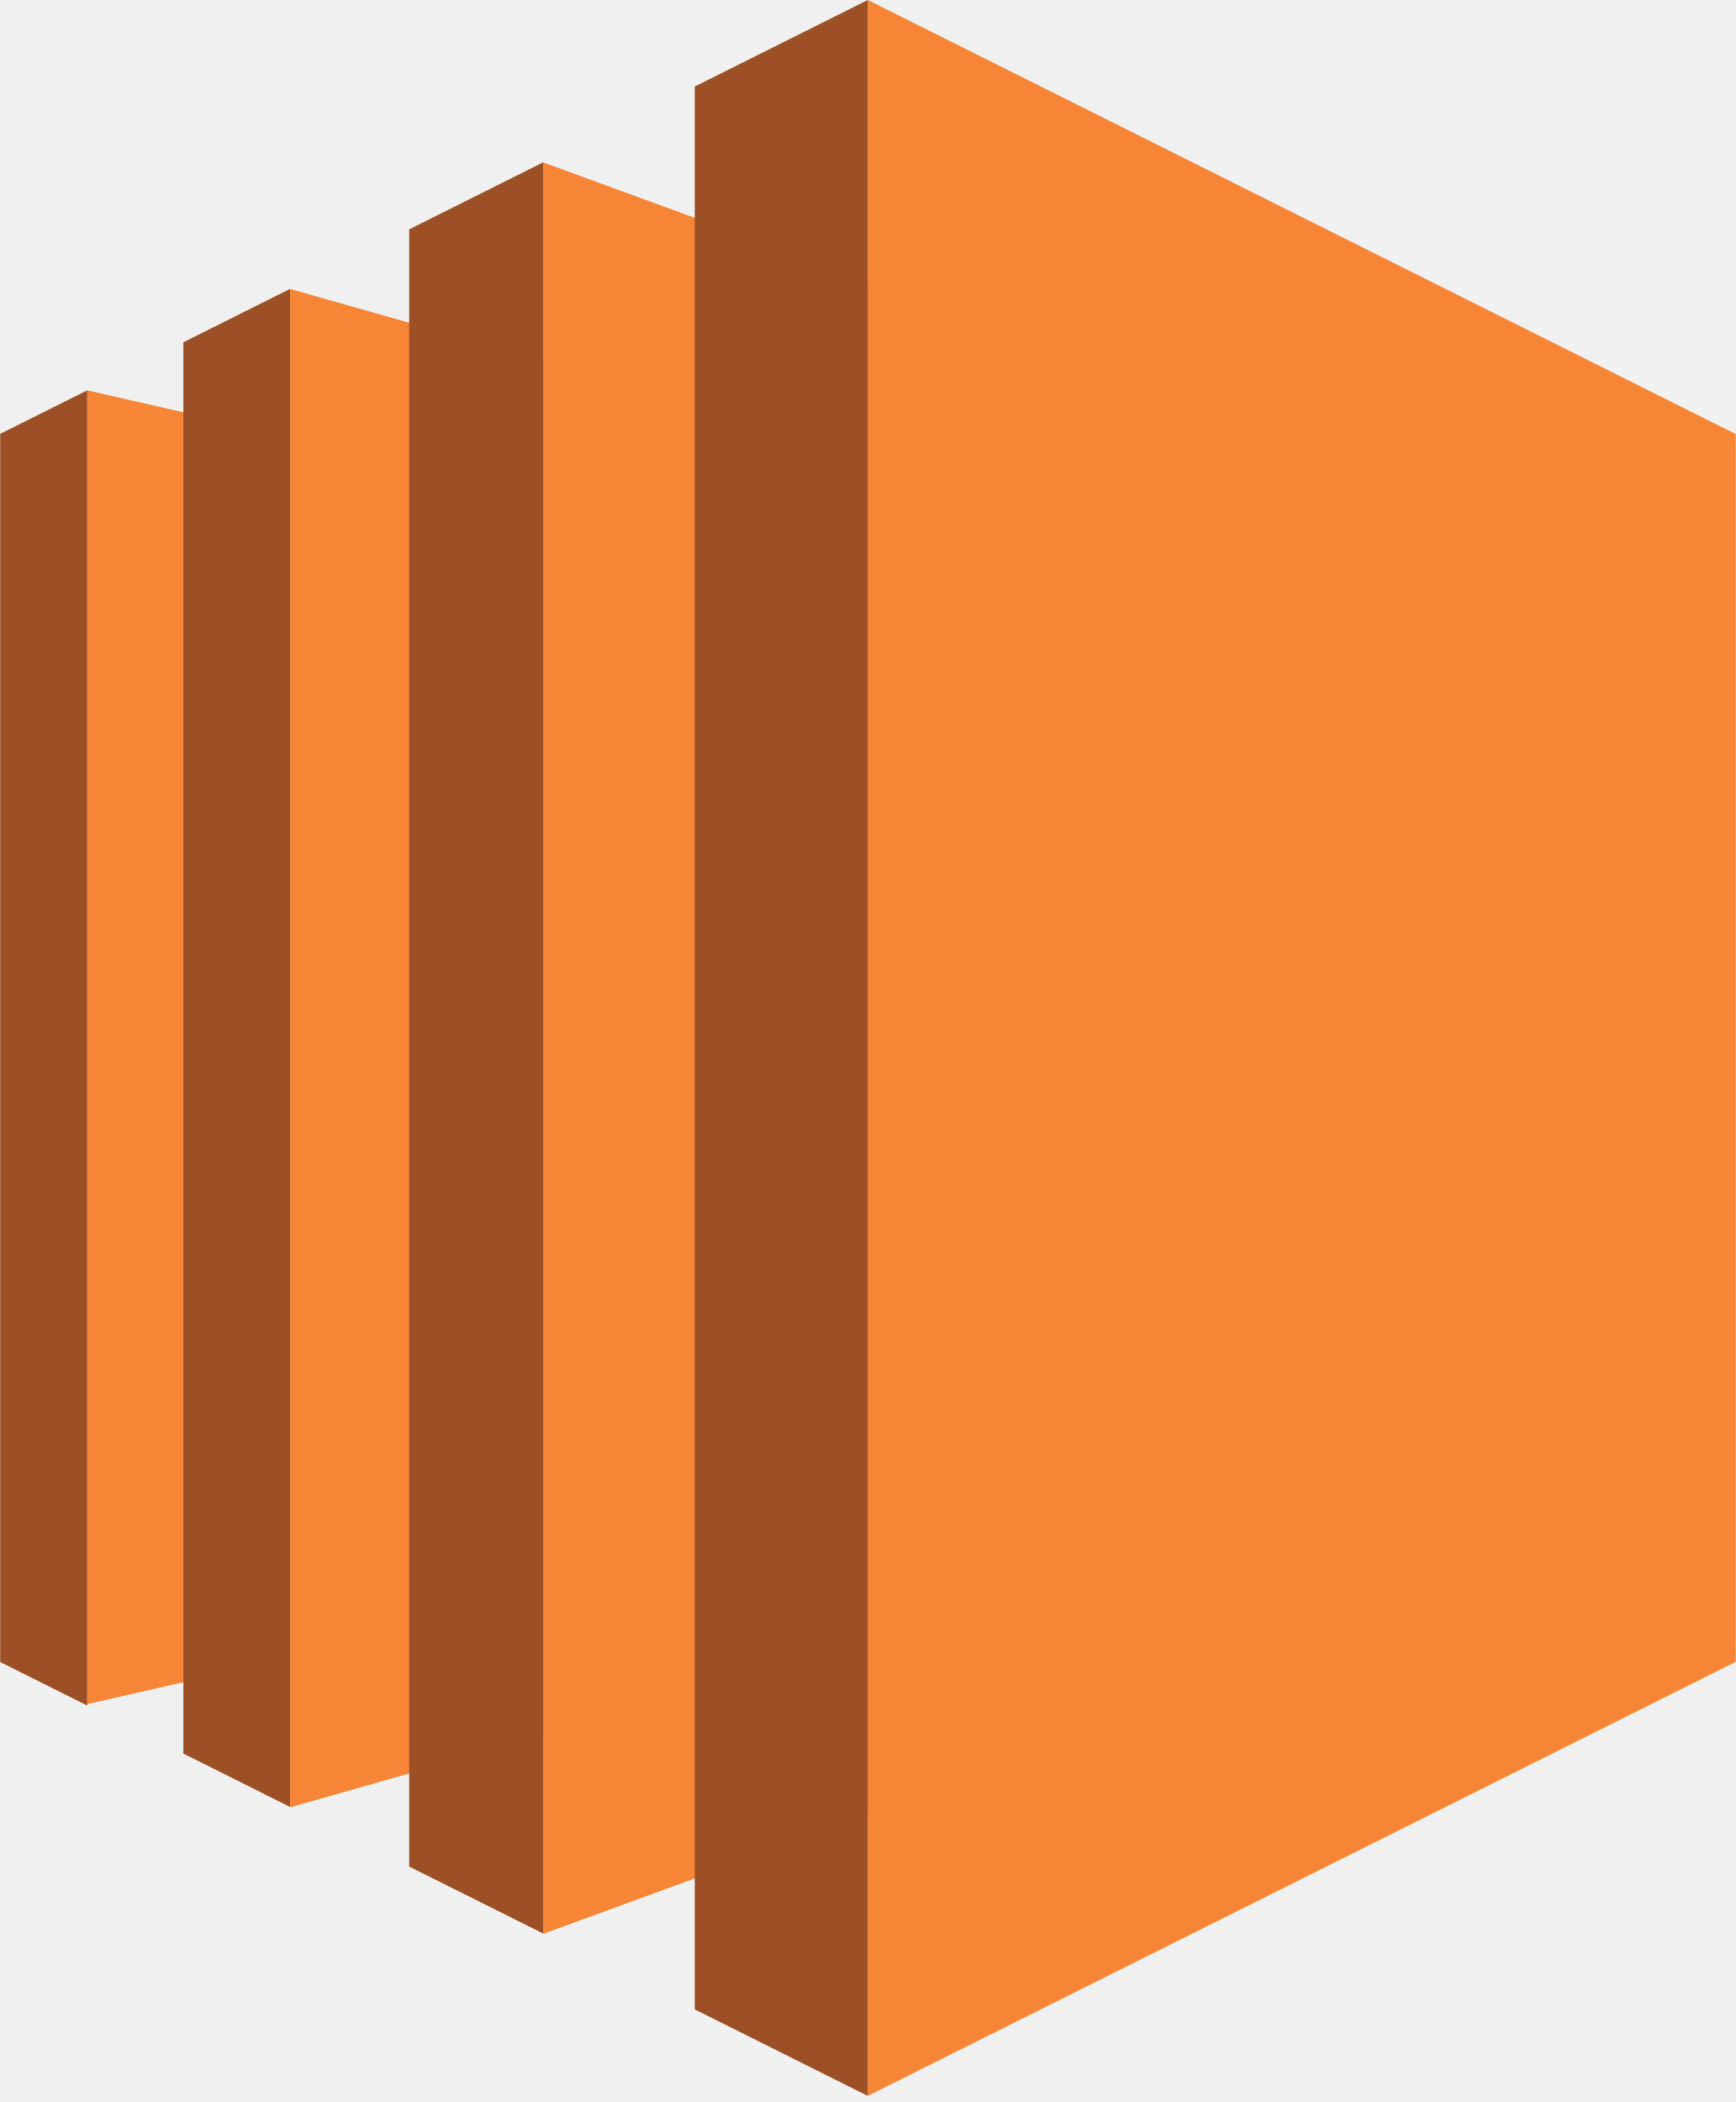
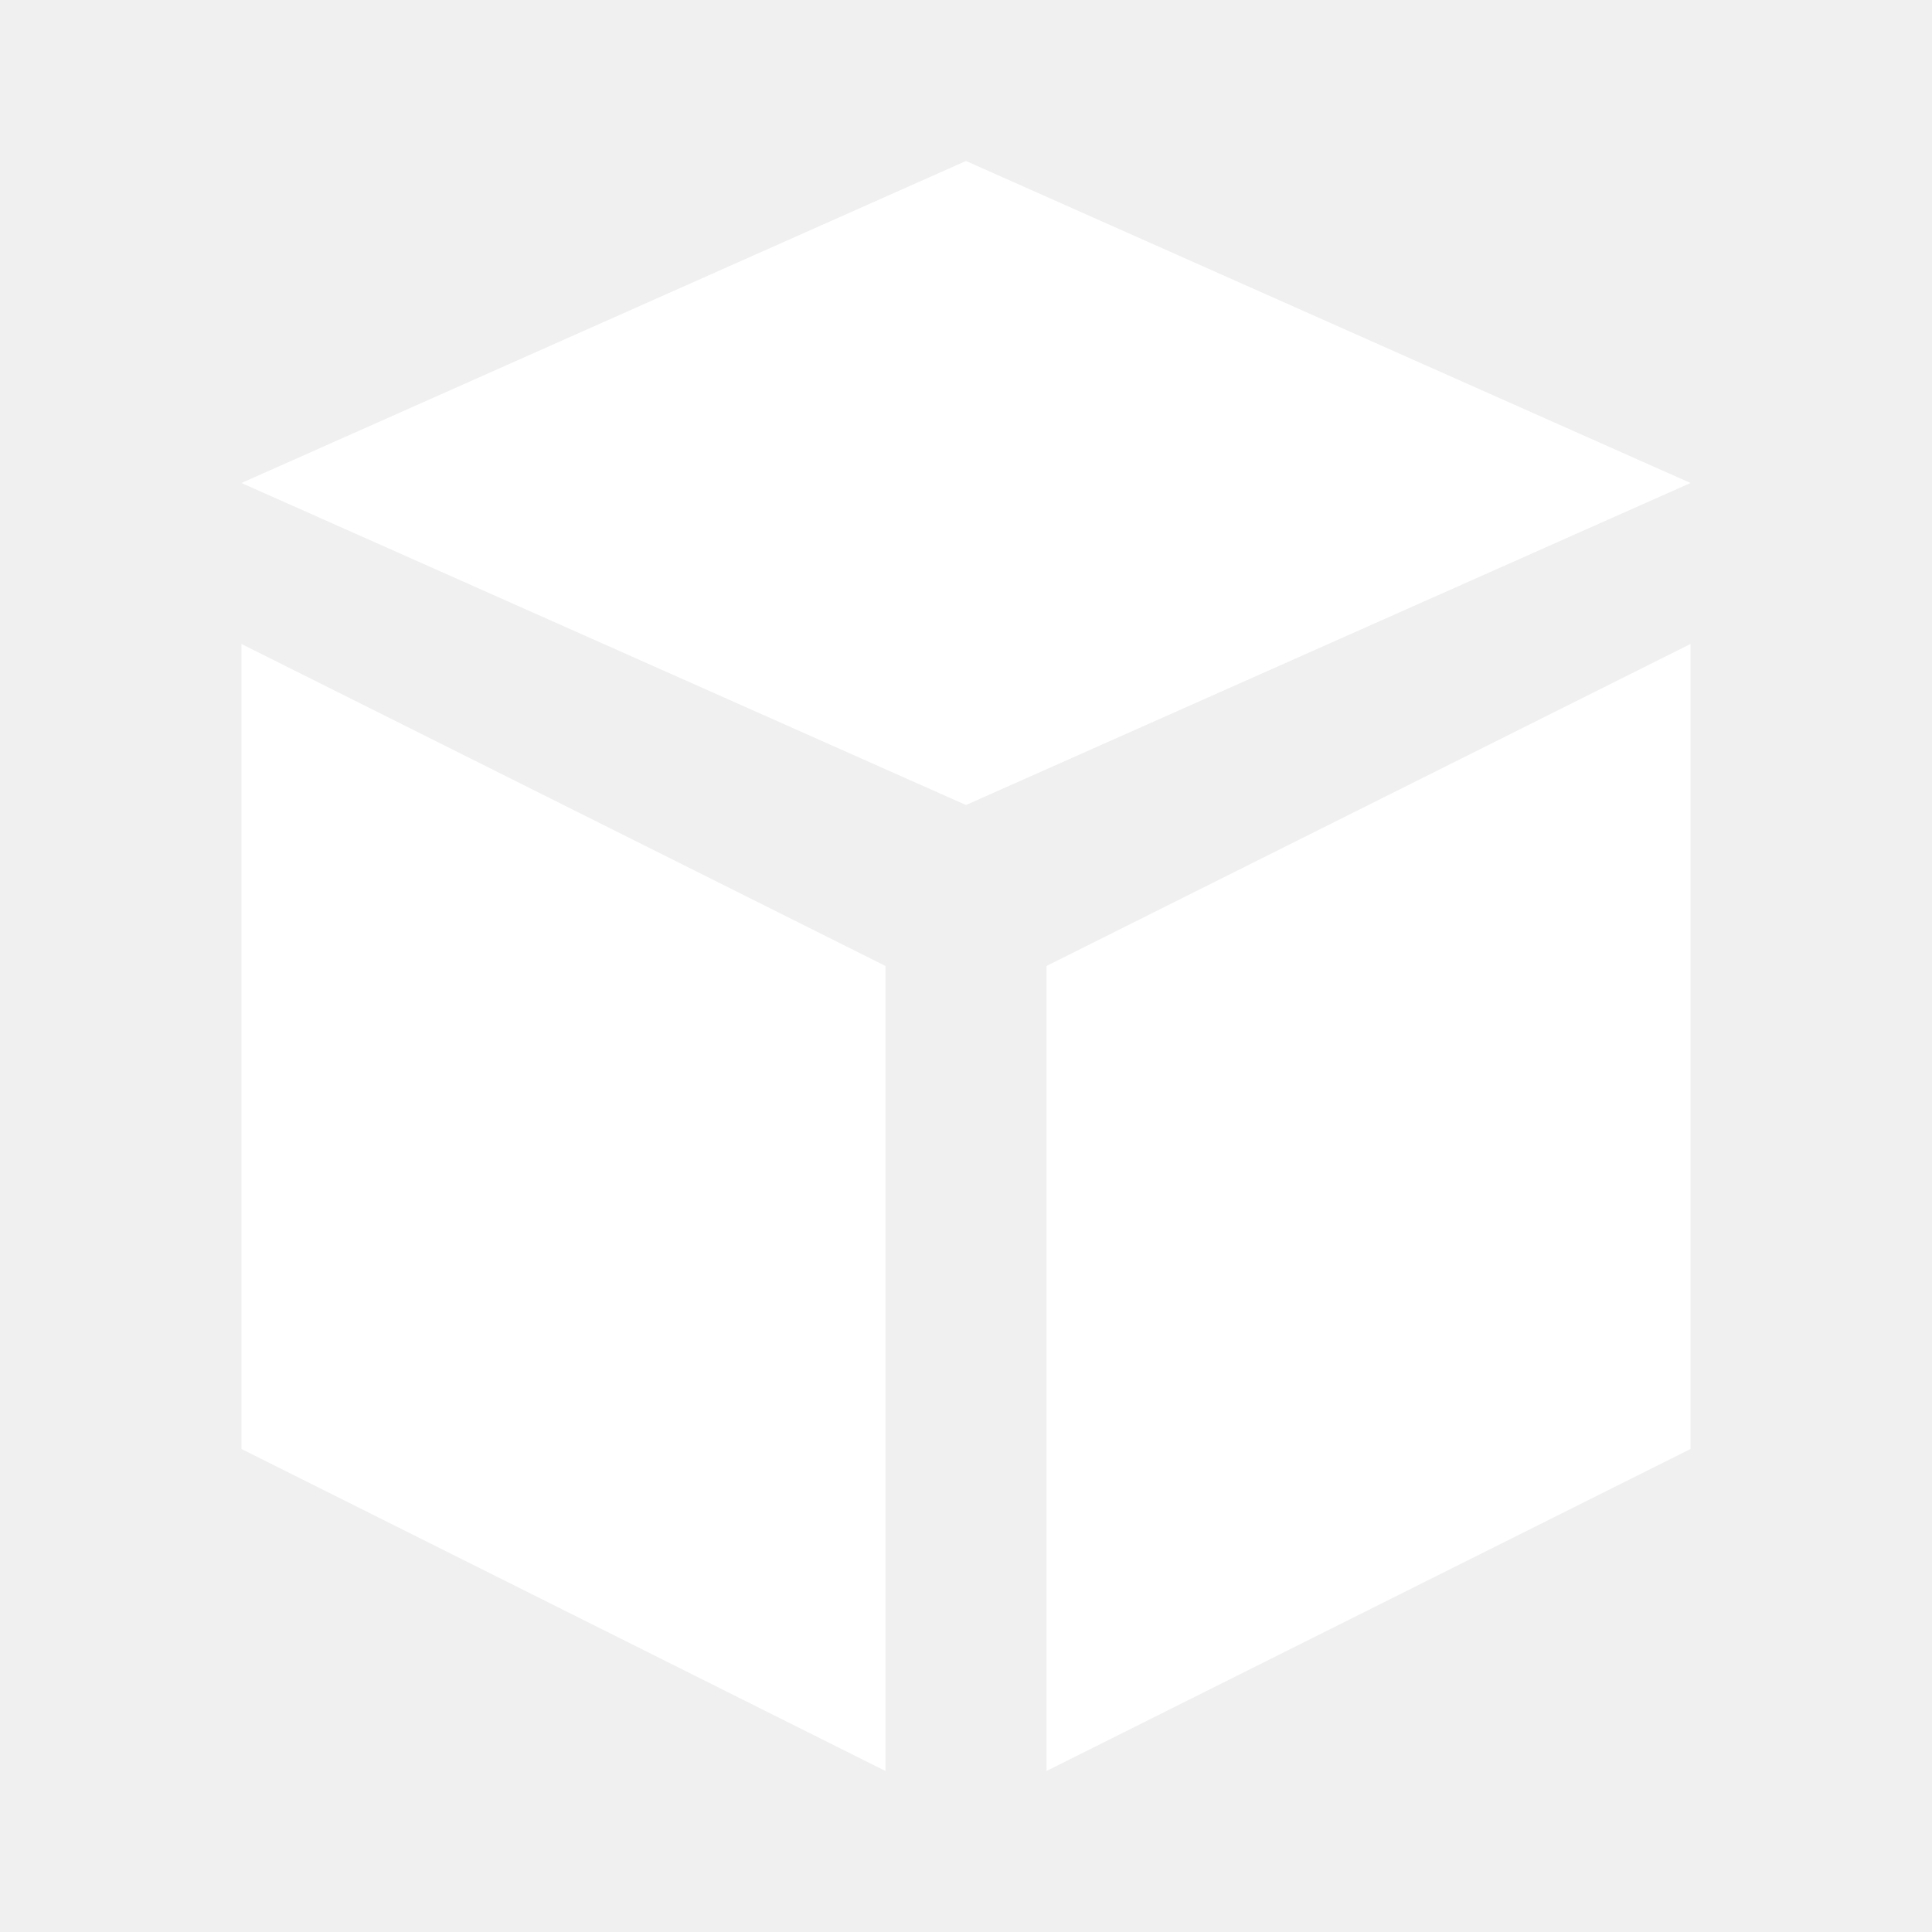
- <svg xmlns="http://www.w3.org/2000/svg" width="2065" height="2500" viewBox="0 0 256 310" preserveAspectRatio="xMidYMid">
-   <path d="M42.754 244.495l-29.918 6.826V57.565l29.918 6.839v180.091" fill="#F68536" />
-   <path d="M80.082 255.931l-37.328 10.608V42.612l37.328 10.595v202.724M127.966 267.681l-47.884 17.524V23.946l47.884 17.516v226.219M256 245.079l-128.034 64.017V0L256 64.017v181.062" fill="#F68536" />
-   <path d="M102.444 12.763L127.966 0v309.096l-25.522-12.759V12.763M60.325 33.82l19.757-9.878v261.212l-19.757-9.878V33.82M27.016 50.477l15.738-7.869v223.88l-15.738-7.874V50.477M12.836 57.565L0 63.983v181.134l12.836 6.414V57.565" fill="#9D5025" />
+ <svg xmlns="http://www.w3.org/2000/svg" fill="#ffffff" viewBox="0 0 24 24">
+   <g id="SVGRepo_bgCarrier" stroke-width="0" />
+   <g id="SVGRepo_tracerCarrier" stroke-linecap="round" stroke-linejoin="round" />
+   <g id="SVGRepo_iconCarrier">
+     <path d="M12,10,3,6l9-4,9,4Zm-1,2L3,8V18l8,4Zm10,6V8l-8,4V22Z" />
+   </g>
</svg>
